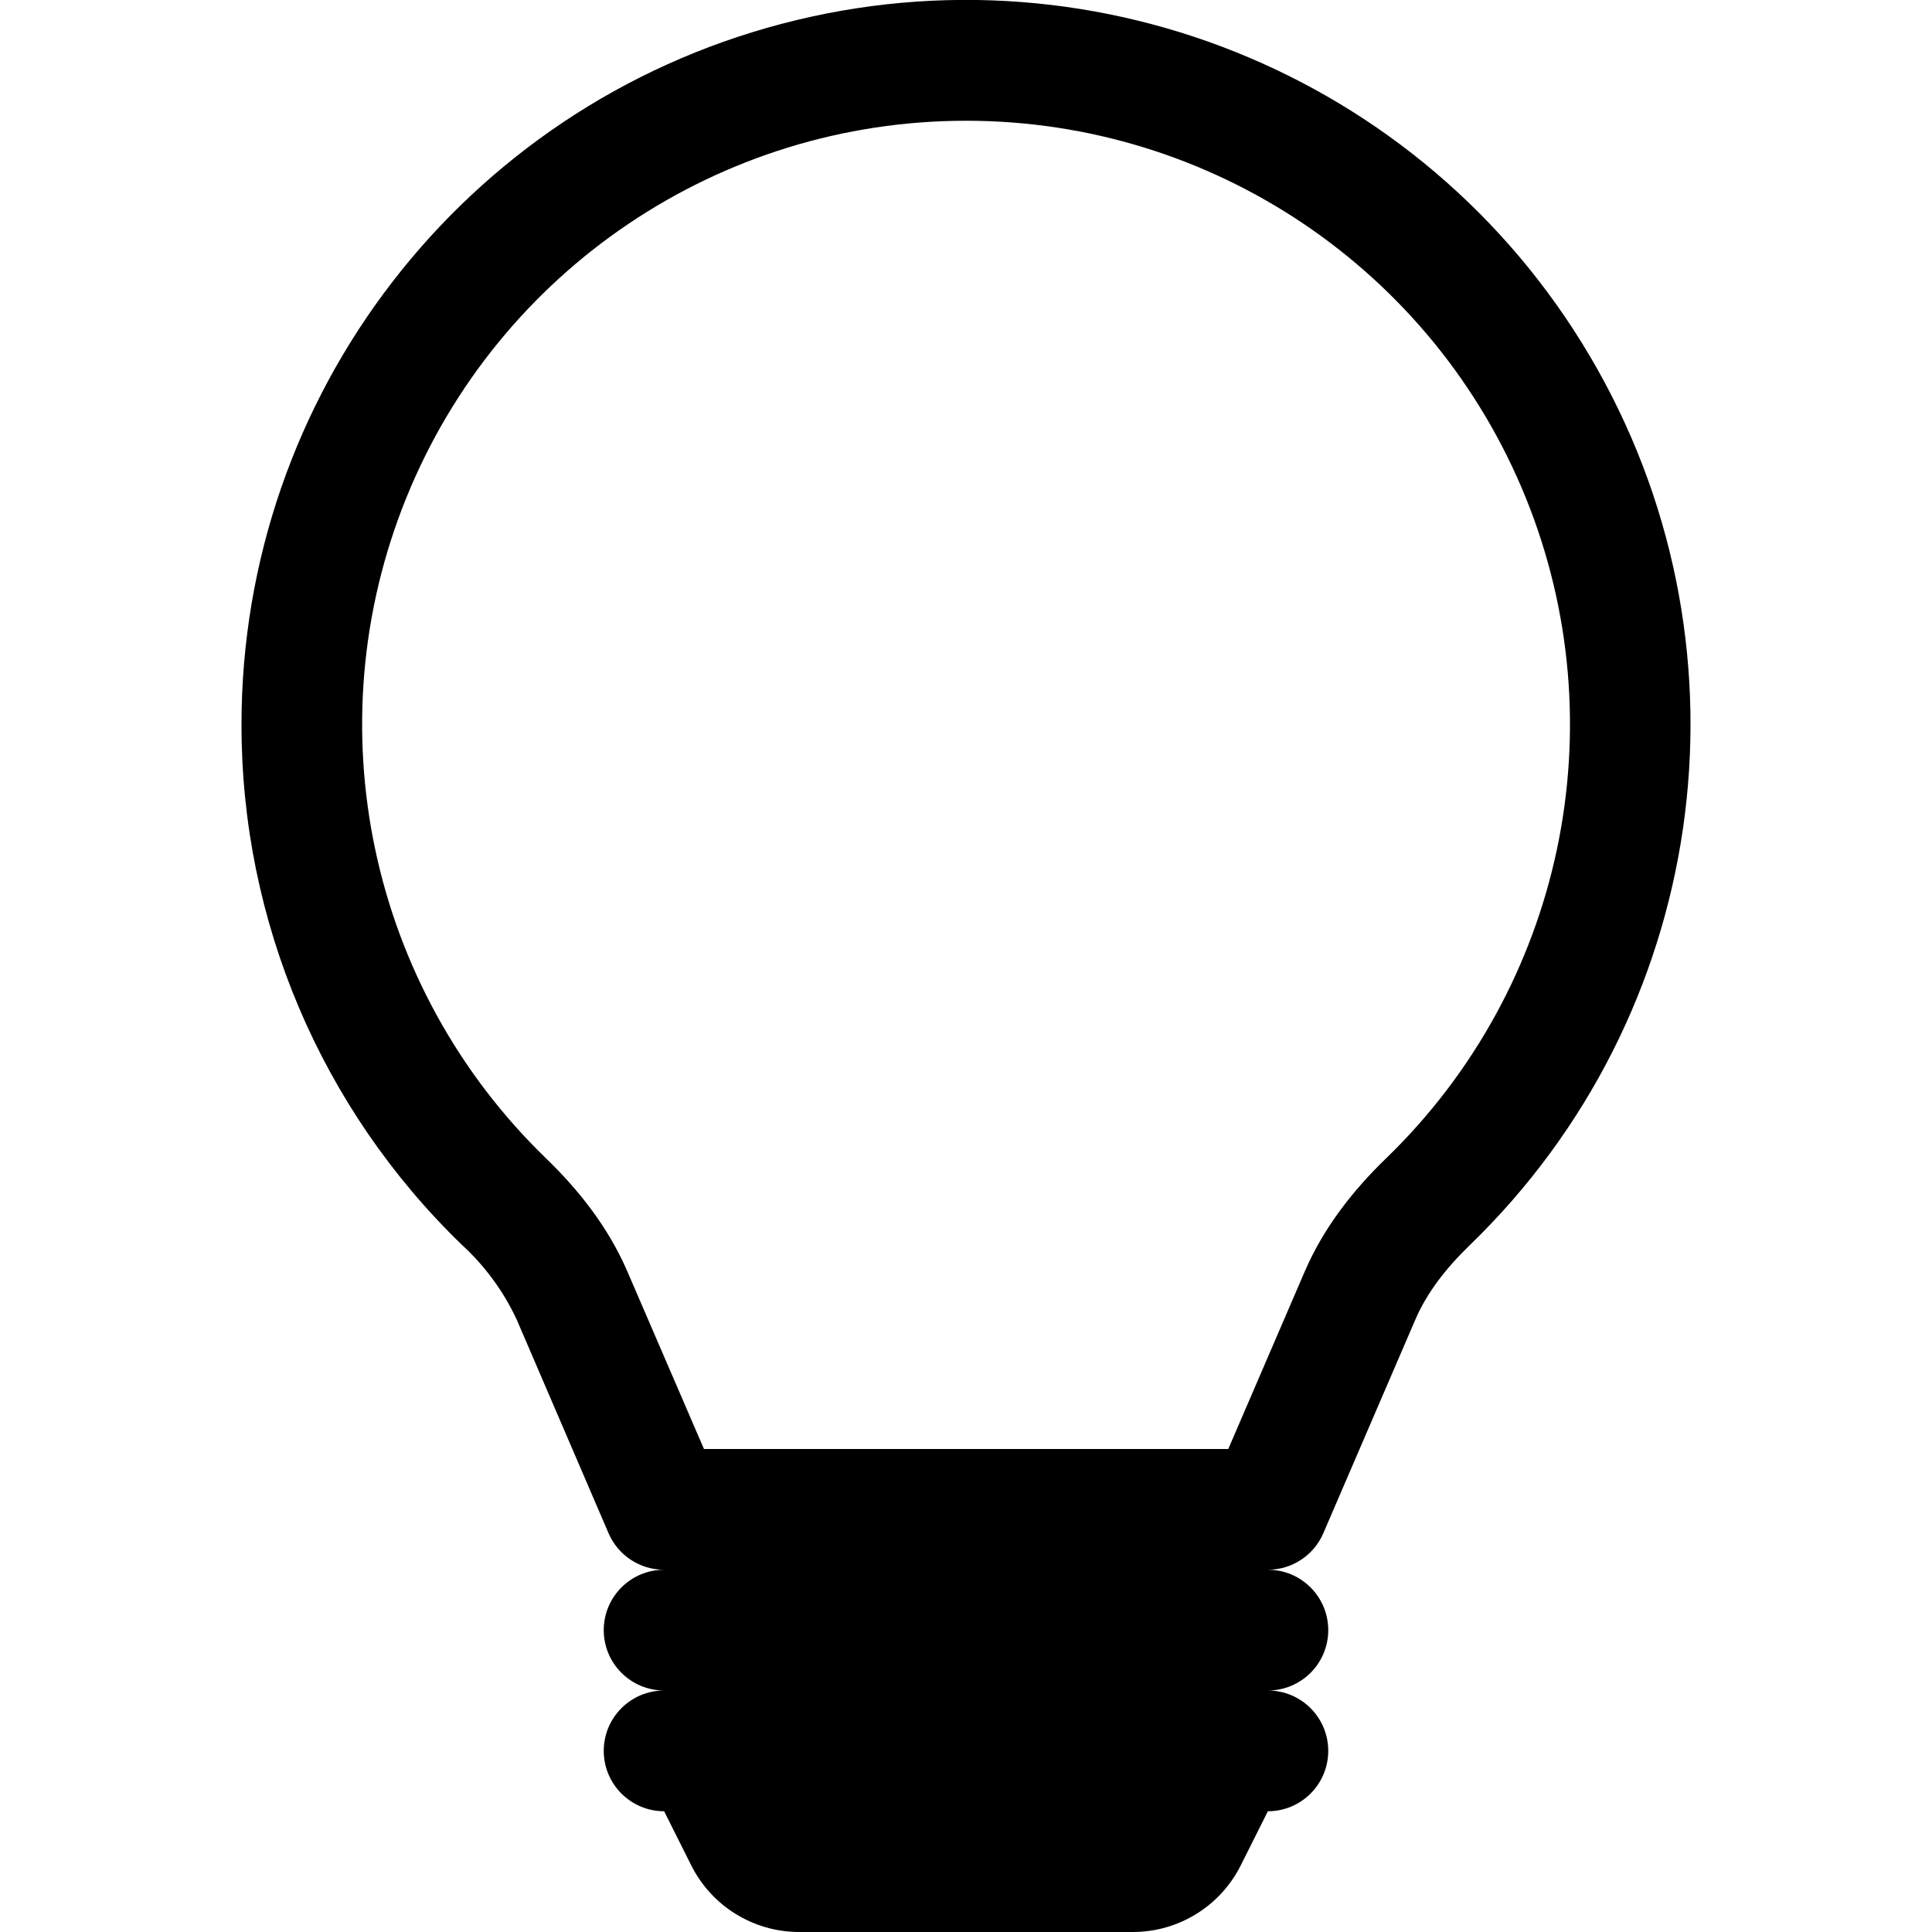
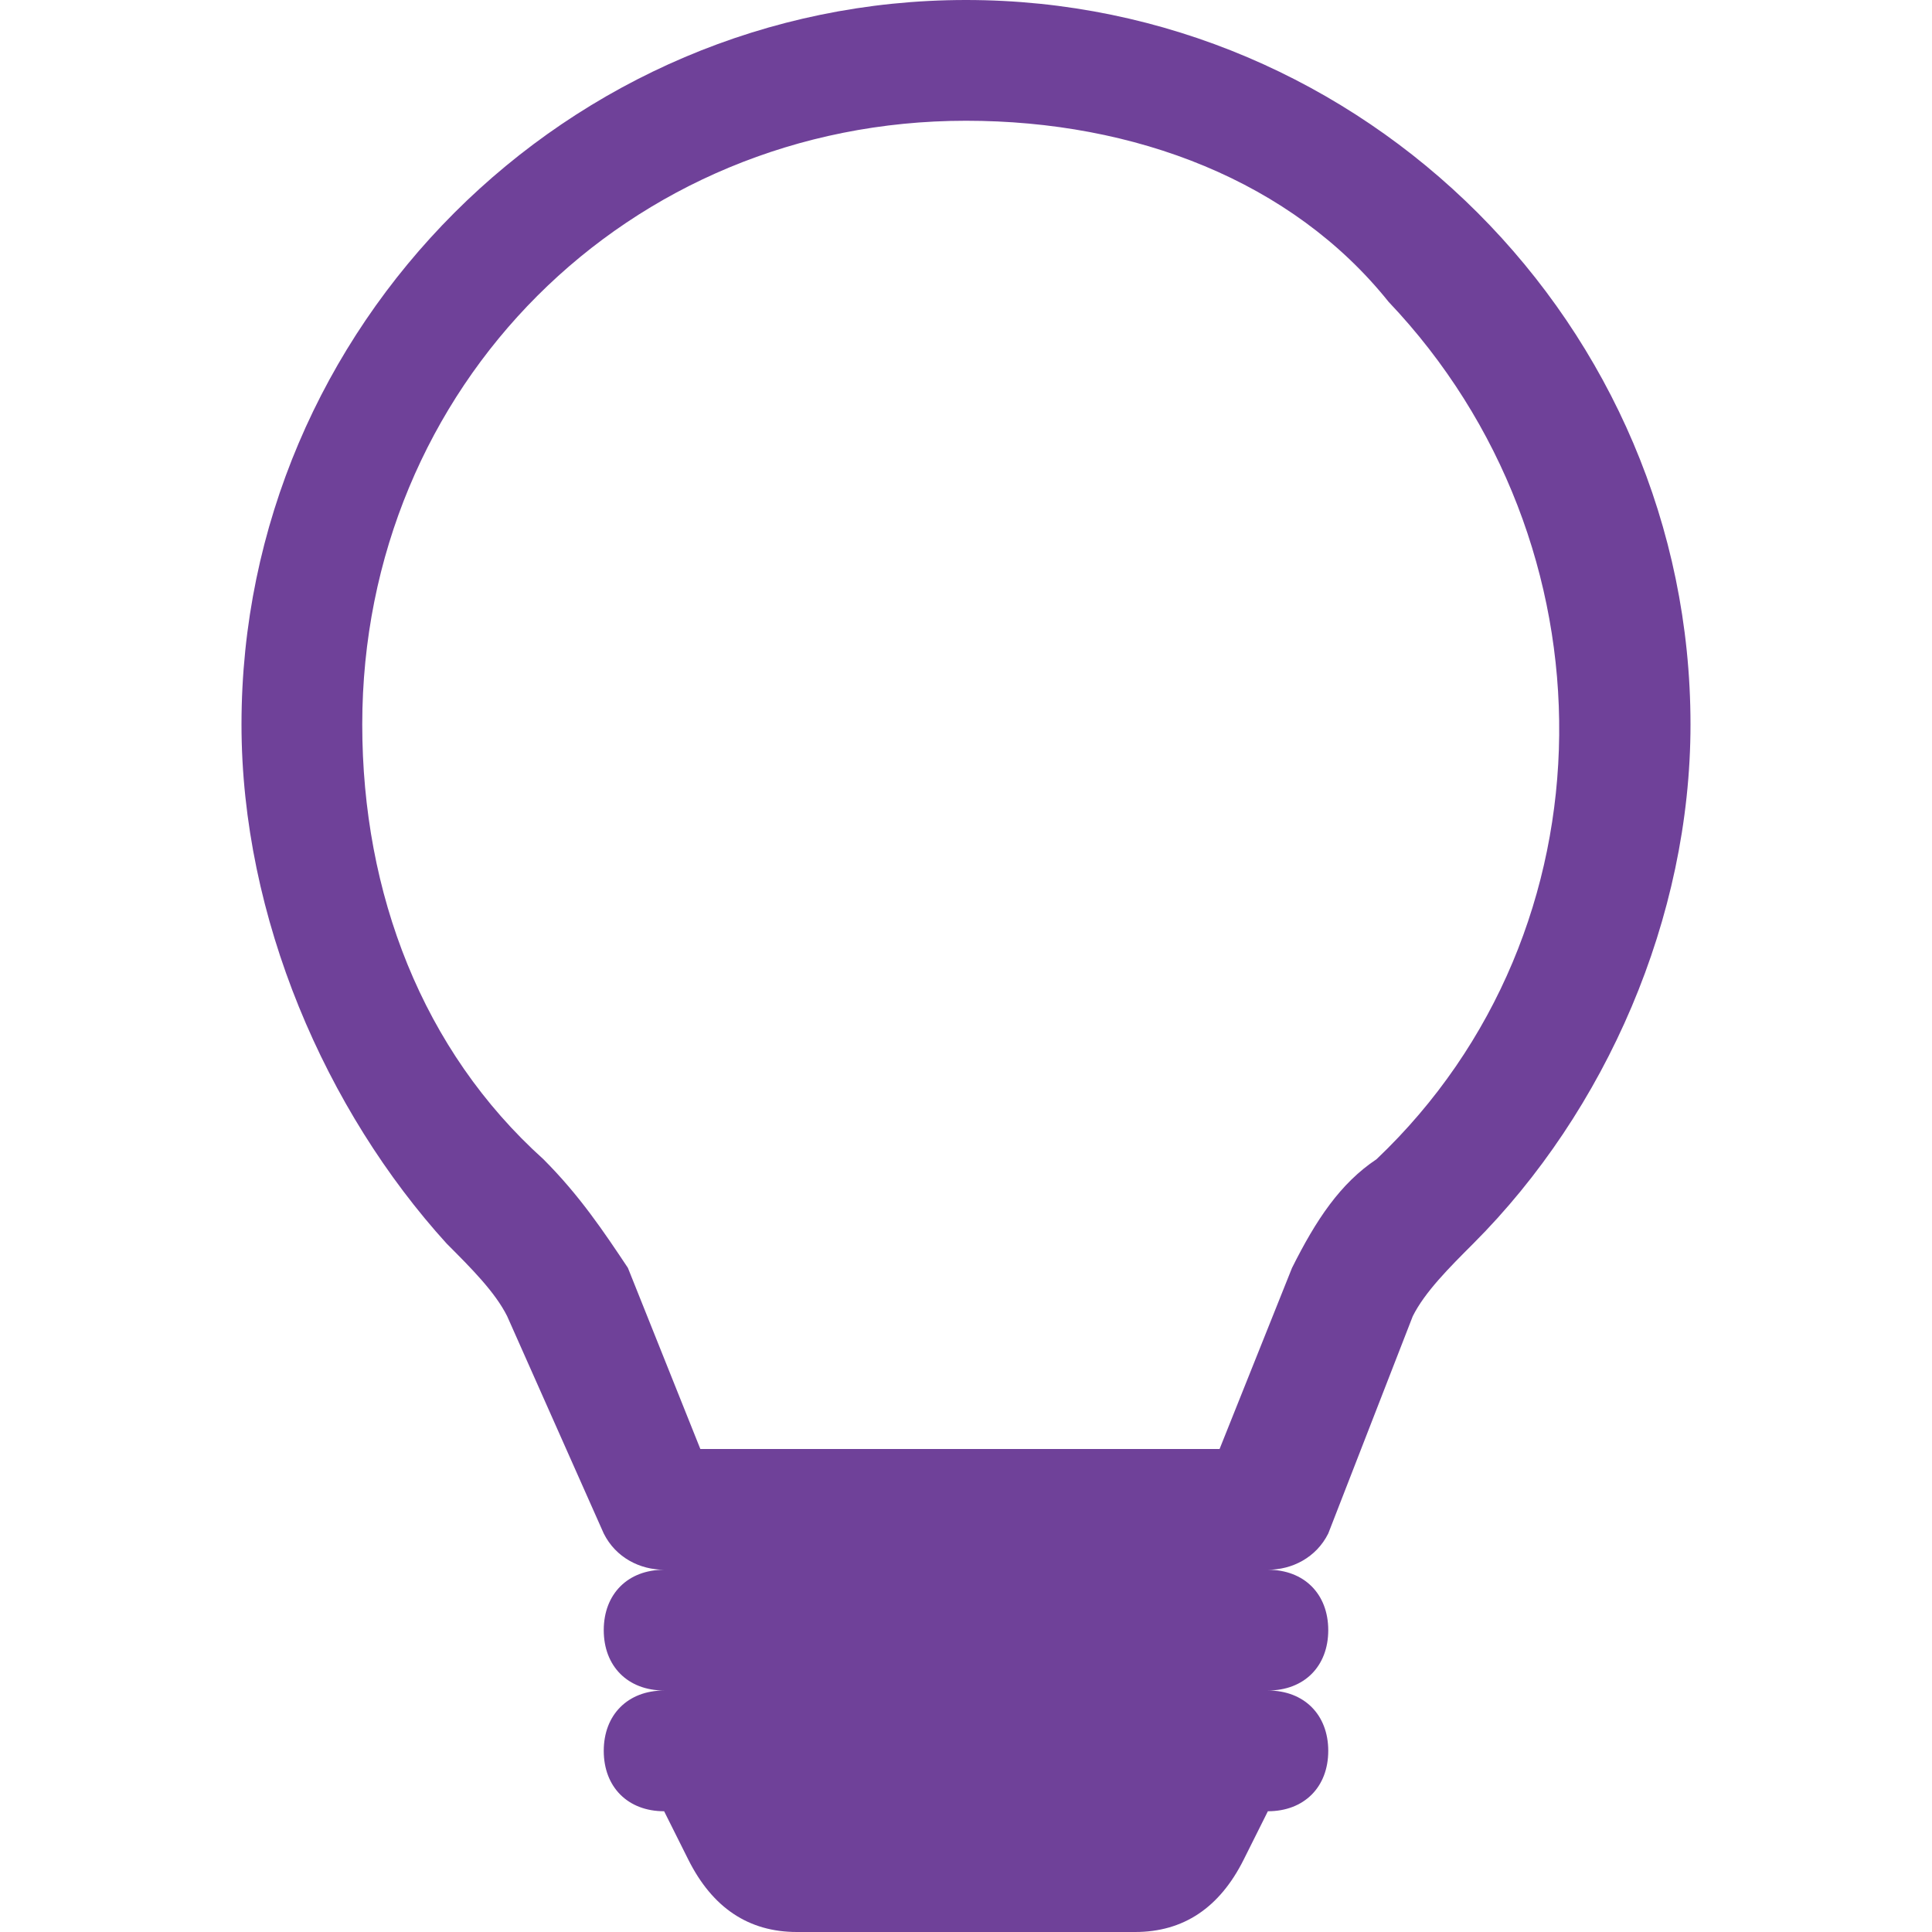
- <svg xmlns="http://www.w3.org/2000/svg" width="16" height="16" fill="currentColor" class="bi bi-lightbulb" viewBox="0 0 16 16">
-   <path d="M2 6a6 6 0 1 1 10.174 4.31c-.203.196-.359.4-.453.619l-.762 1.769A.5.5 0 0 1 10.5 13a.5.5 0 0 1 0 1 .5.5 0 0 1 0 1l-.224.447a1 1 0 0 1-.894.553H6.618a1 1 0 0 1-.894-.553L5.5 15a.5.5 0 0 1 0-1 .5.5 0 0 1 0-1 .5.5 0 0 1-.46-.302l-.761-1.77a1.964 1.964 0 0 0-.453-.618A5.984 5.984 0 0 1 2 6zm6-5a5 5 0 0 0-3.479 8.592c.263.254.514.564.676.941L5.83 12h4.342l.632-1.467c.162-.377.413-.687.676-.941A5 5 0 0 0 8 1z" />
+ <svg xmlns="http://www.w3.org/2000/svg" version="1.1" id="Layer_1" x="0px" y="0px" viewBox="0 0 16 16" style="enable-background:new 0 0 16 16;" xml:space="preserve">
+   <style type="text/css">
+ 	.st0{fill:#6F4199;}
+ </style>
+   <path class="st0" d="M2,6c0-3.3,2.7-6,6-6s6,2.7,6,6c0,1.6-0.7,3.2-1.8,4.3c-0.2,0.2-0.4,0.4-0.5,0.6L11,12.7  c-0.1,0.2-0.3,0.3-0.5,0.3c0.3,0,0.5,0.2,0.5,0.5S10.8,14,10.5,14c0.3,0,0.5,0.2,0.5,0.5S10.8,15,10.5,15l-0.2,0.4  C10.1,15.8,9.8,16,9.4,16H6.6c-0.4,0-0.7-0.2-0.9-0.6L5.5,15C5.2,15,5,14.8,5,14.5S5.2,14,5.5,14C5.2,14,5,13.8,5,13.5  S5.2,13,5.5,13c-0.2,0-0.4-0.1-0.5-0.3l-0.8-1.8c-0.1-0.2-0.3-0.4-0.5-0.6C2.7,9.2,2,7.6,2,6z M8,1C5.2,1,3,3.2,3,6  c0,1.4,0.5,2.7,1.5,3.6c0.3,0.3,0.5,0.6,0.7,0.9L5.8,12h4.3l0.6-1.5c0.2-0.4,0.4-0.7,0.7-0.9c2-1.9,2-5.1,0.1-7.1  C10.7,1.5,9.4,1,8,1z" />
</svg>
